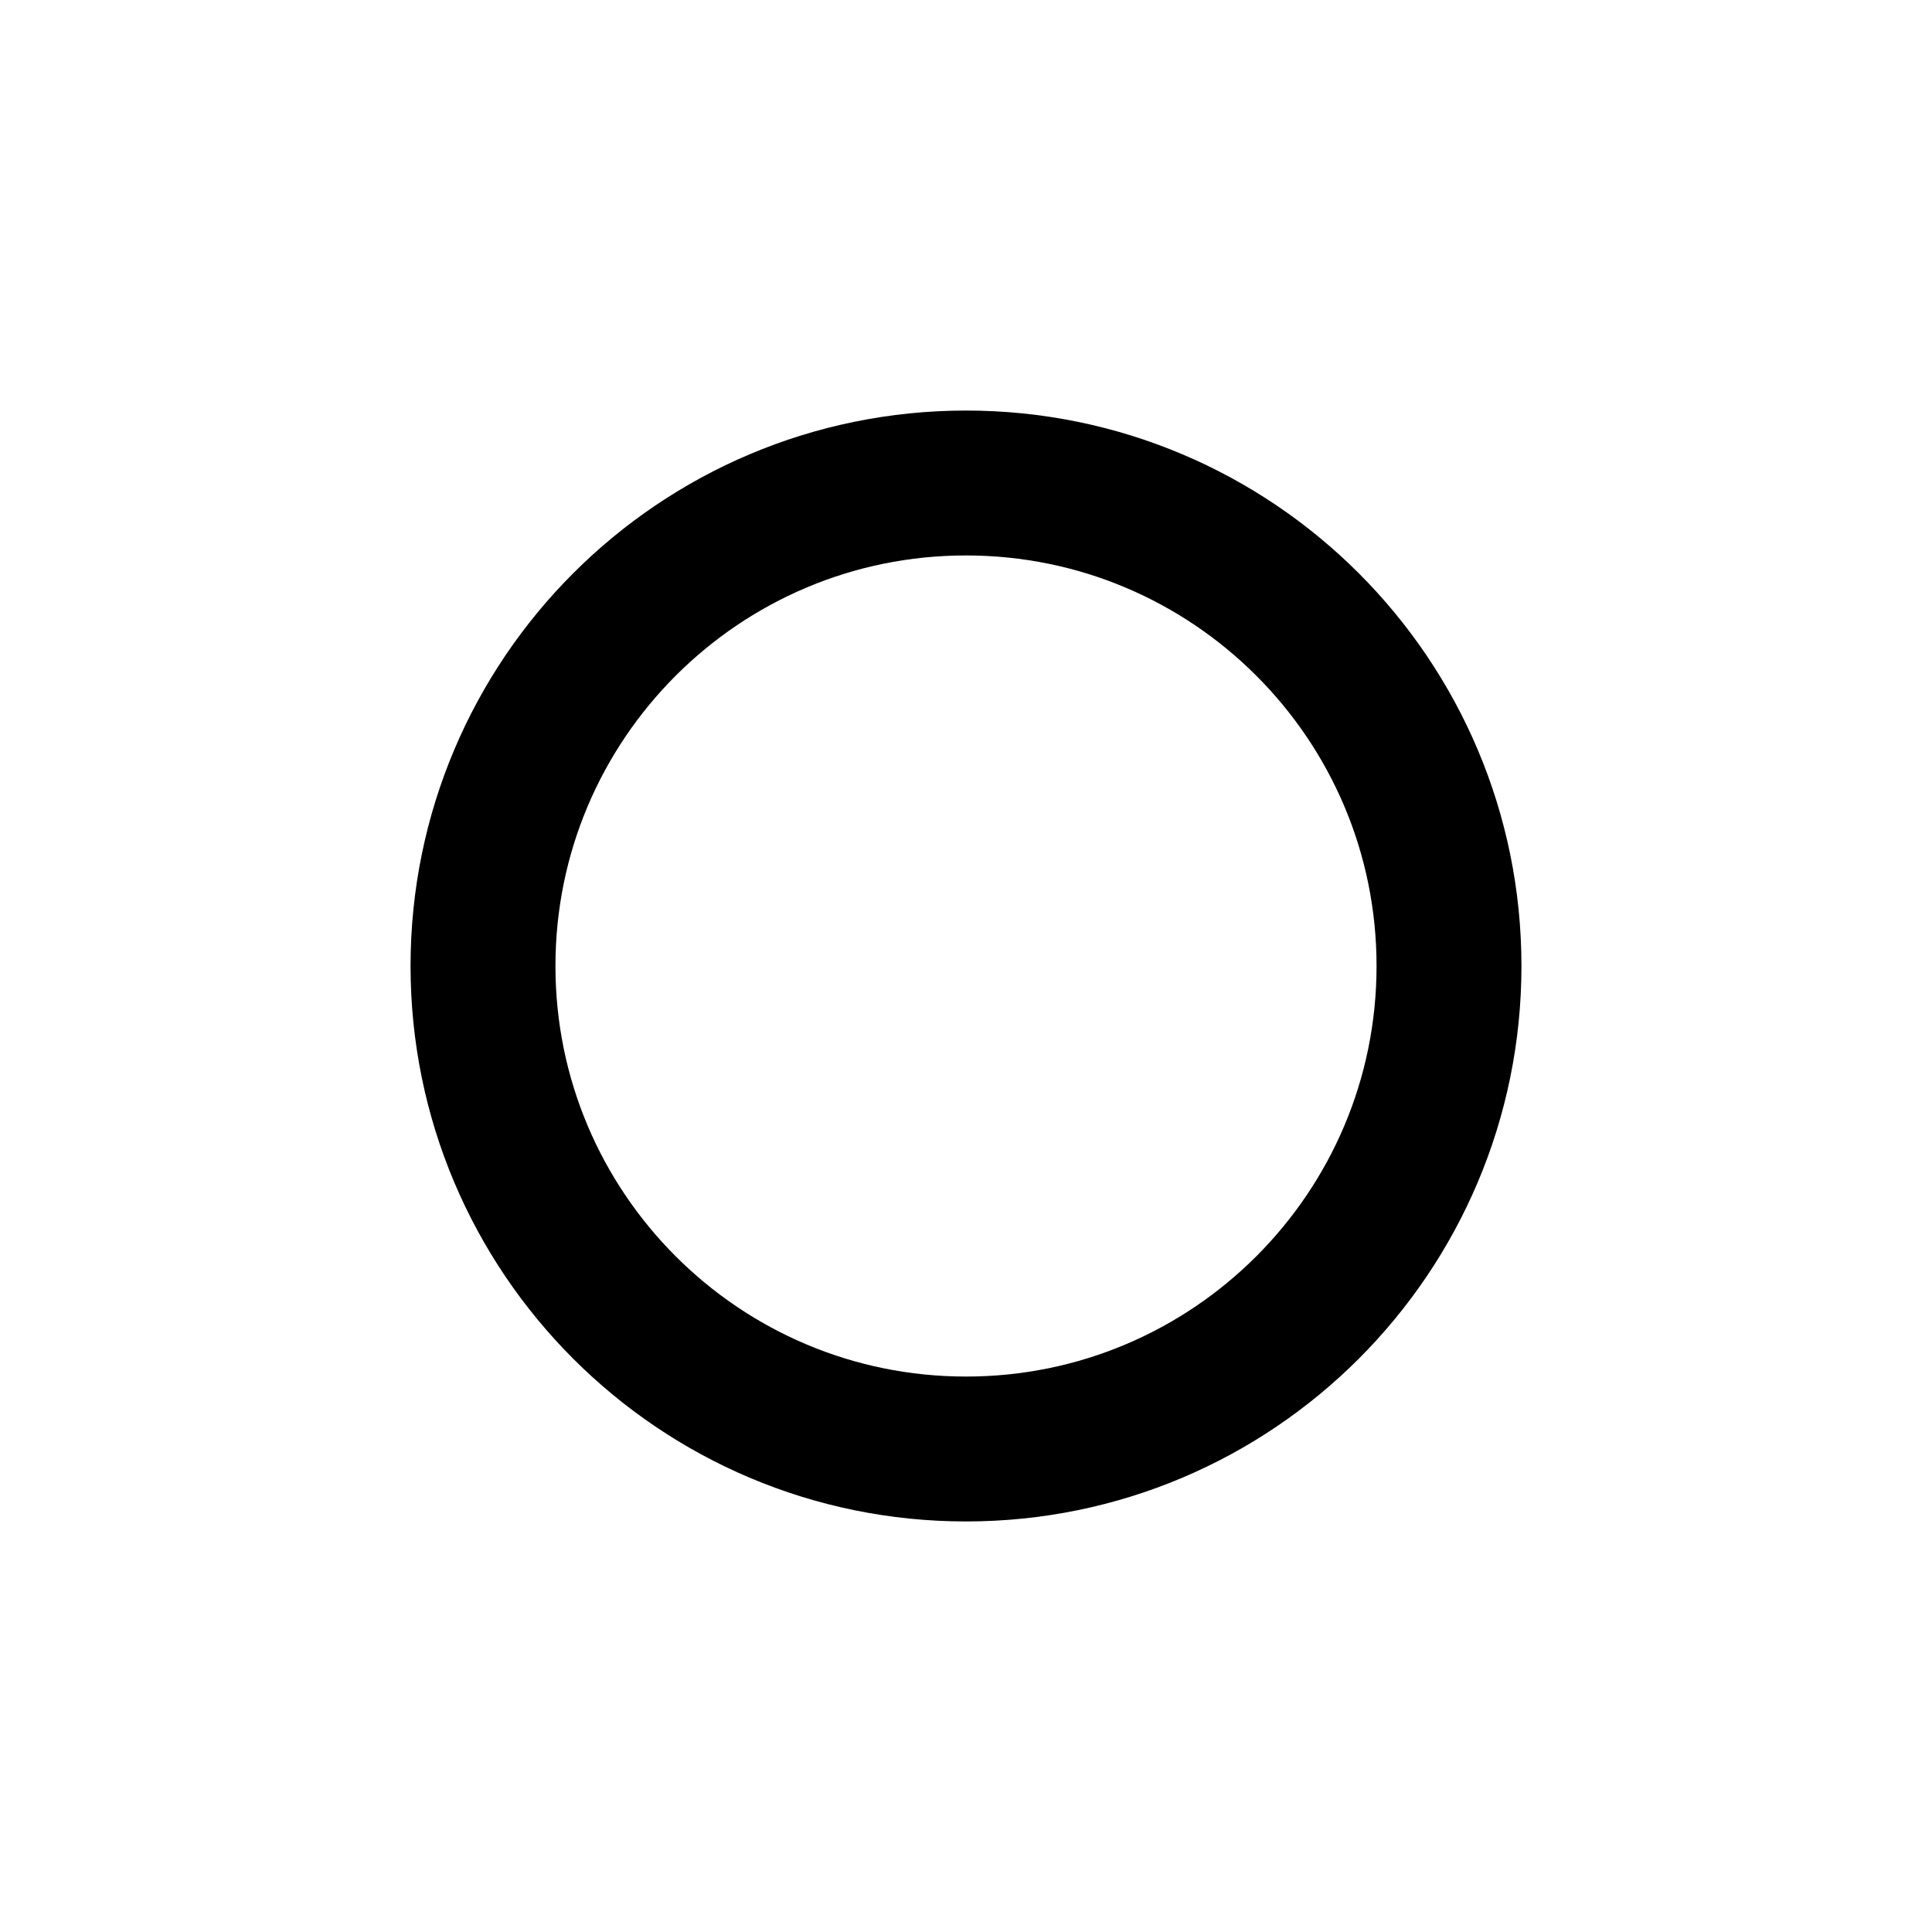
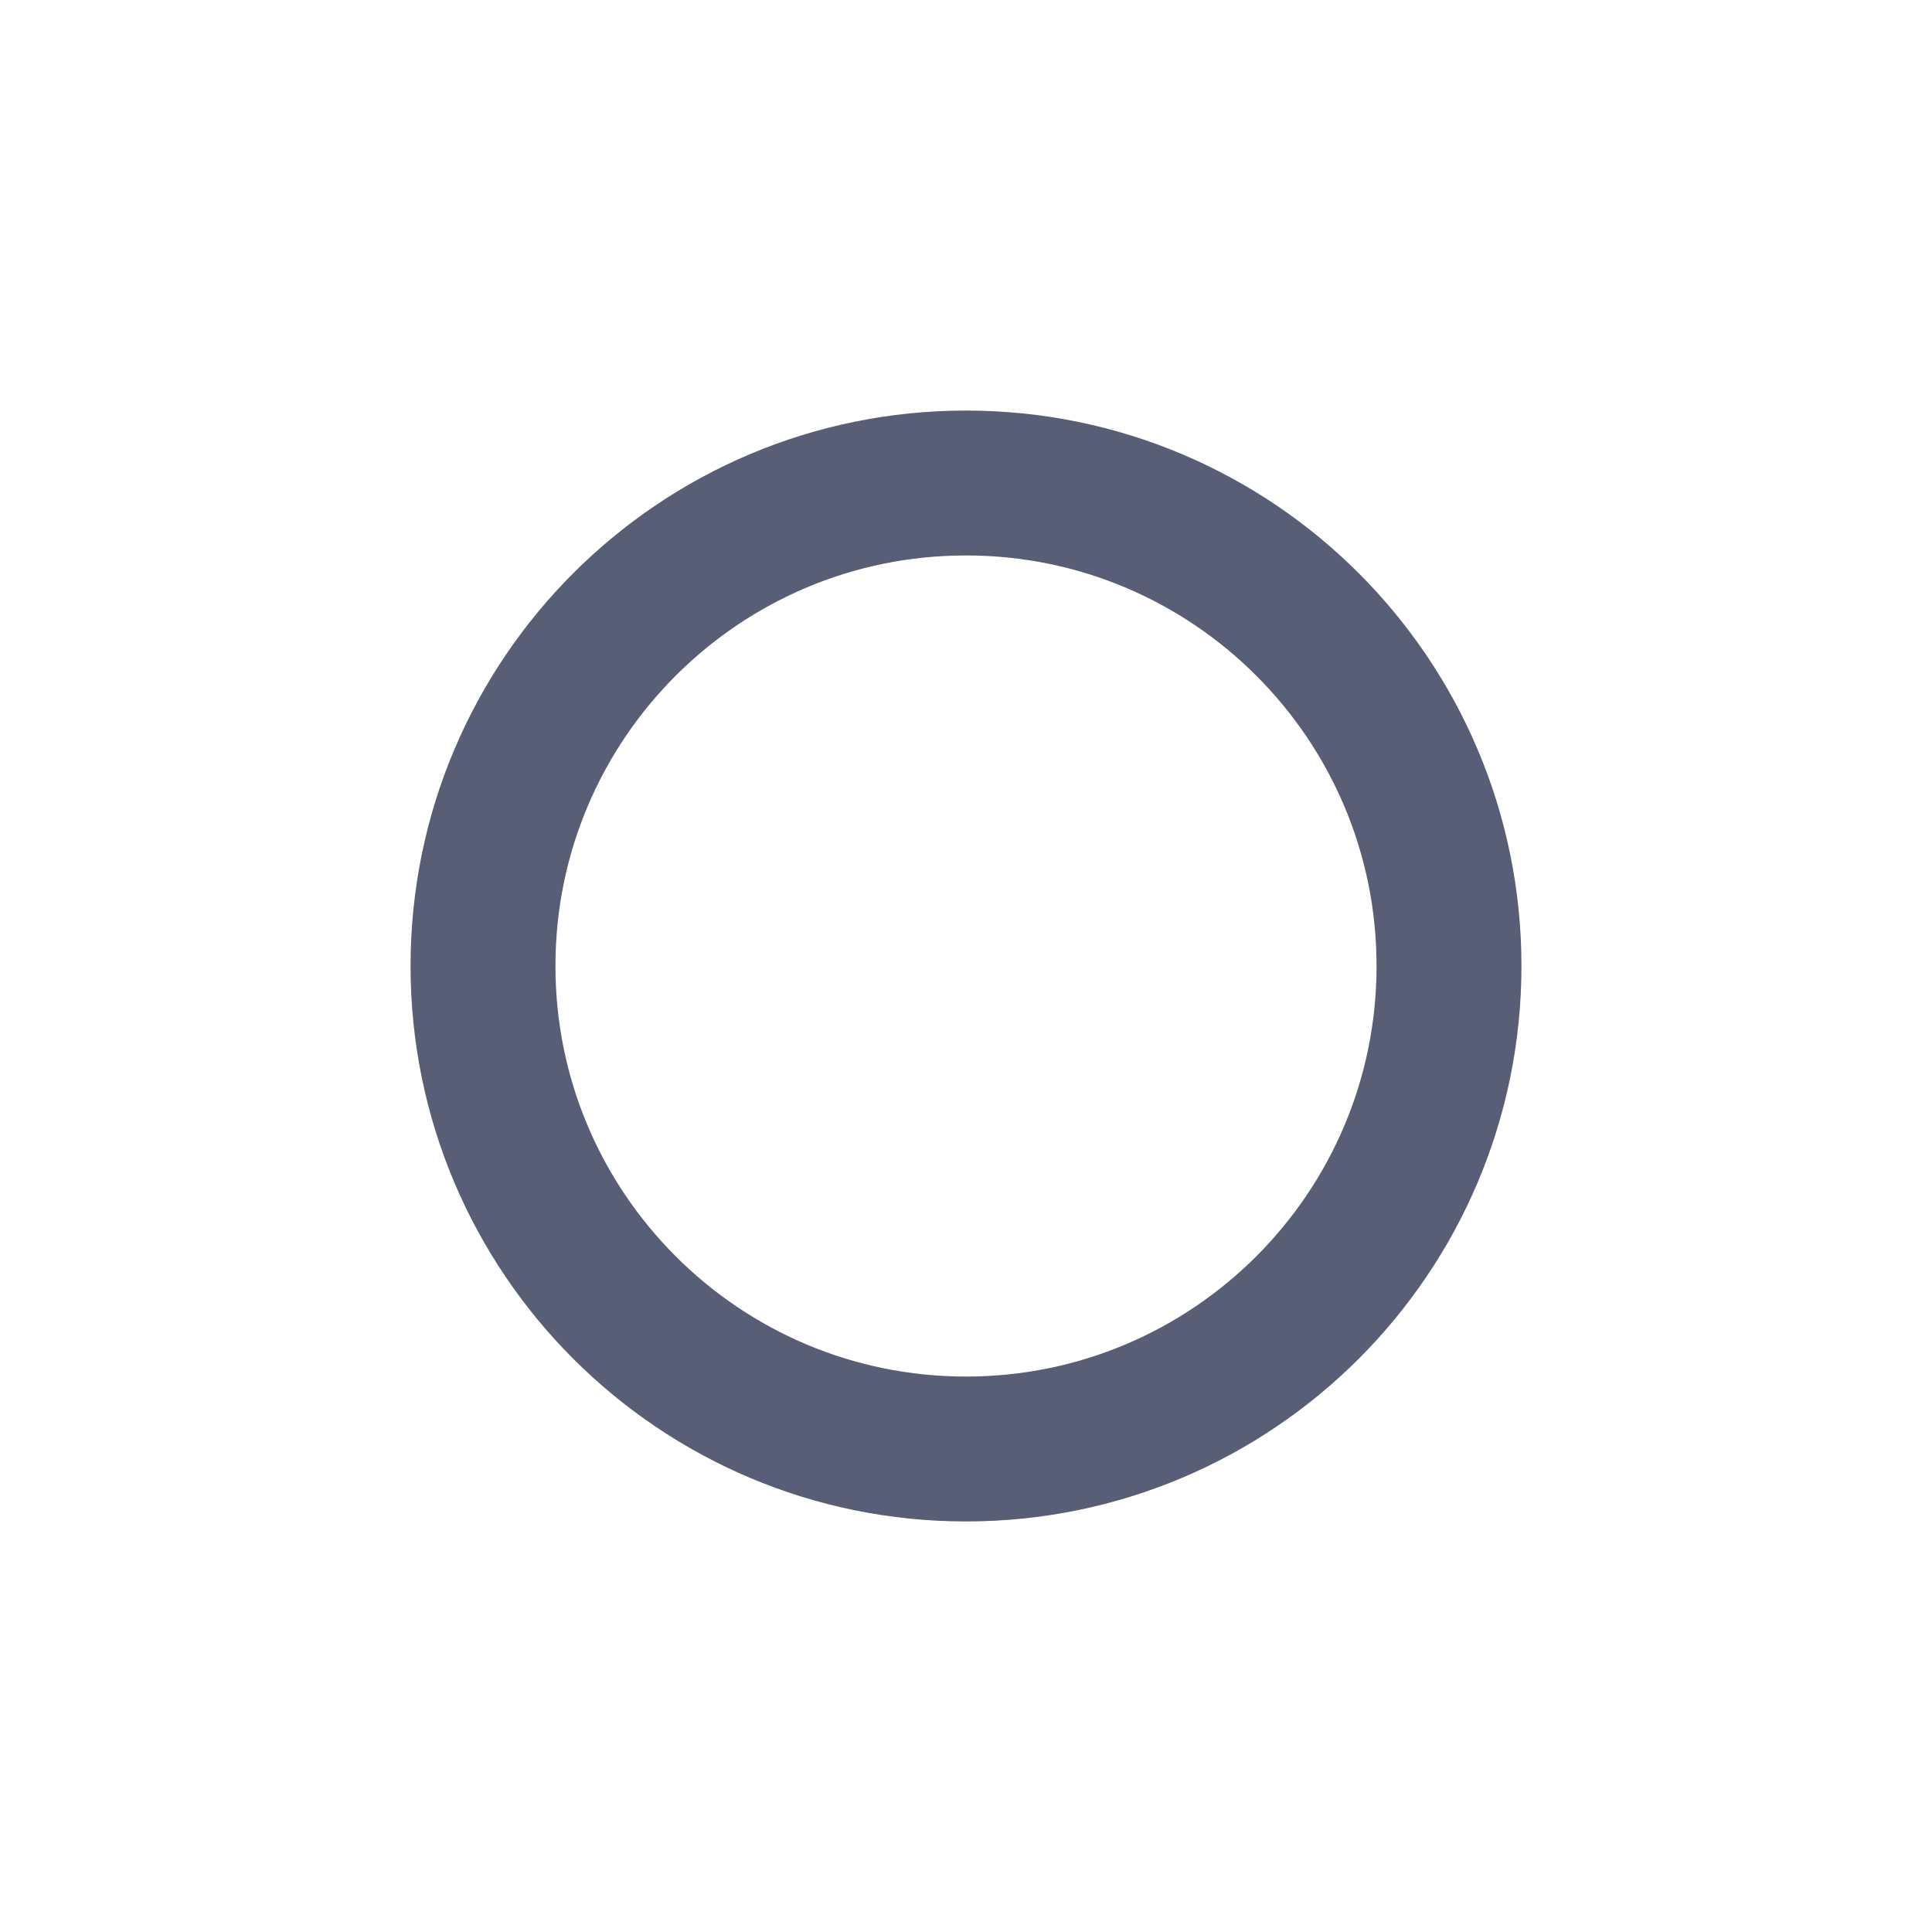
<svg xmlns="http://www.w3.org/2000/svg" width="20px" height="20px" viewBox="0 0 20 20" version="1.1">
  <defs />
-   <g stroke="none" stroke-width="1" fill="none" fill-rule="evenodd">
-     <g stroke-width="1.5" stroke="currentColor">
-       <circle cx="10" cy="10" r="5" />
+   <g id="Page-1" stroke="none" stroke-width="1" fill="none" fill-rule="evenodd">
+     <g id="oval" stroke-width="1.5" stroke="#575E75">
+       <circle id="oval-icon" cx="10" cy="10" r="5" />
    </g>
  </g>
</svg>
